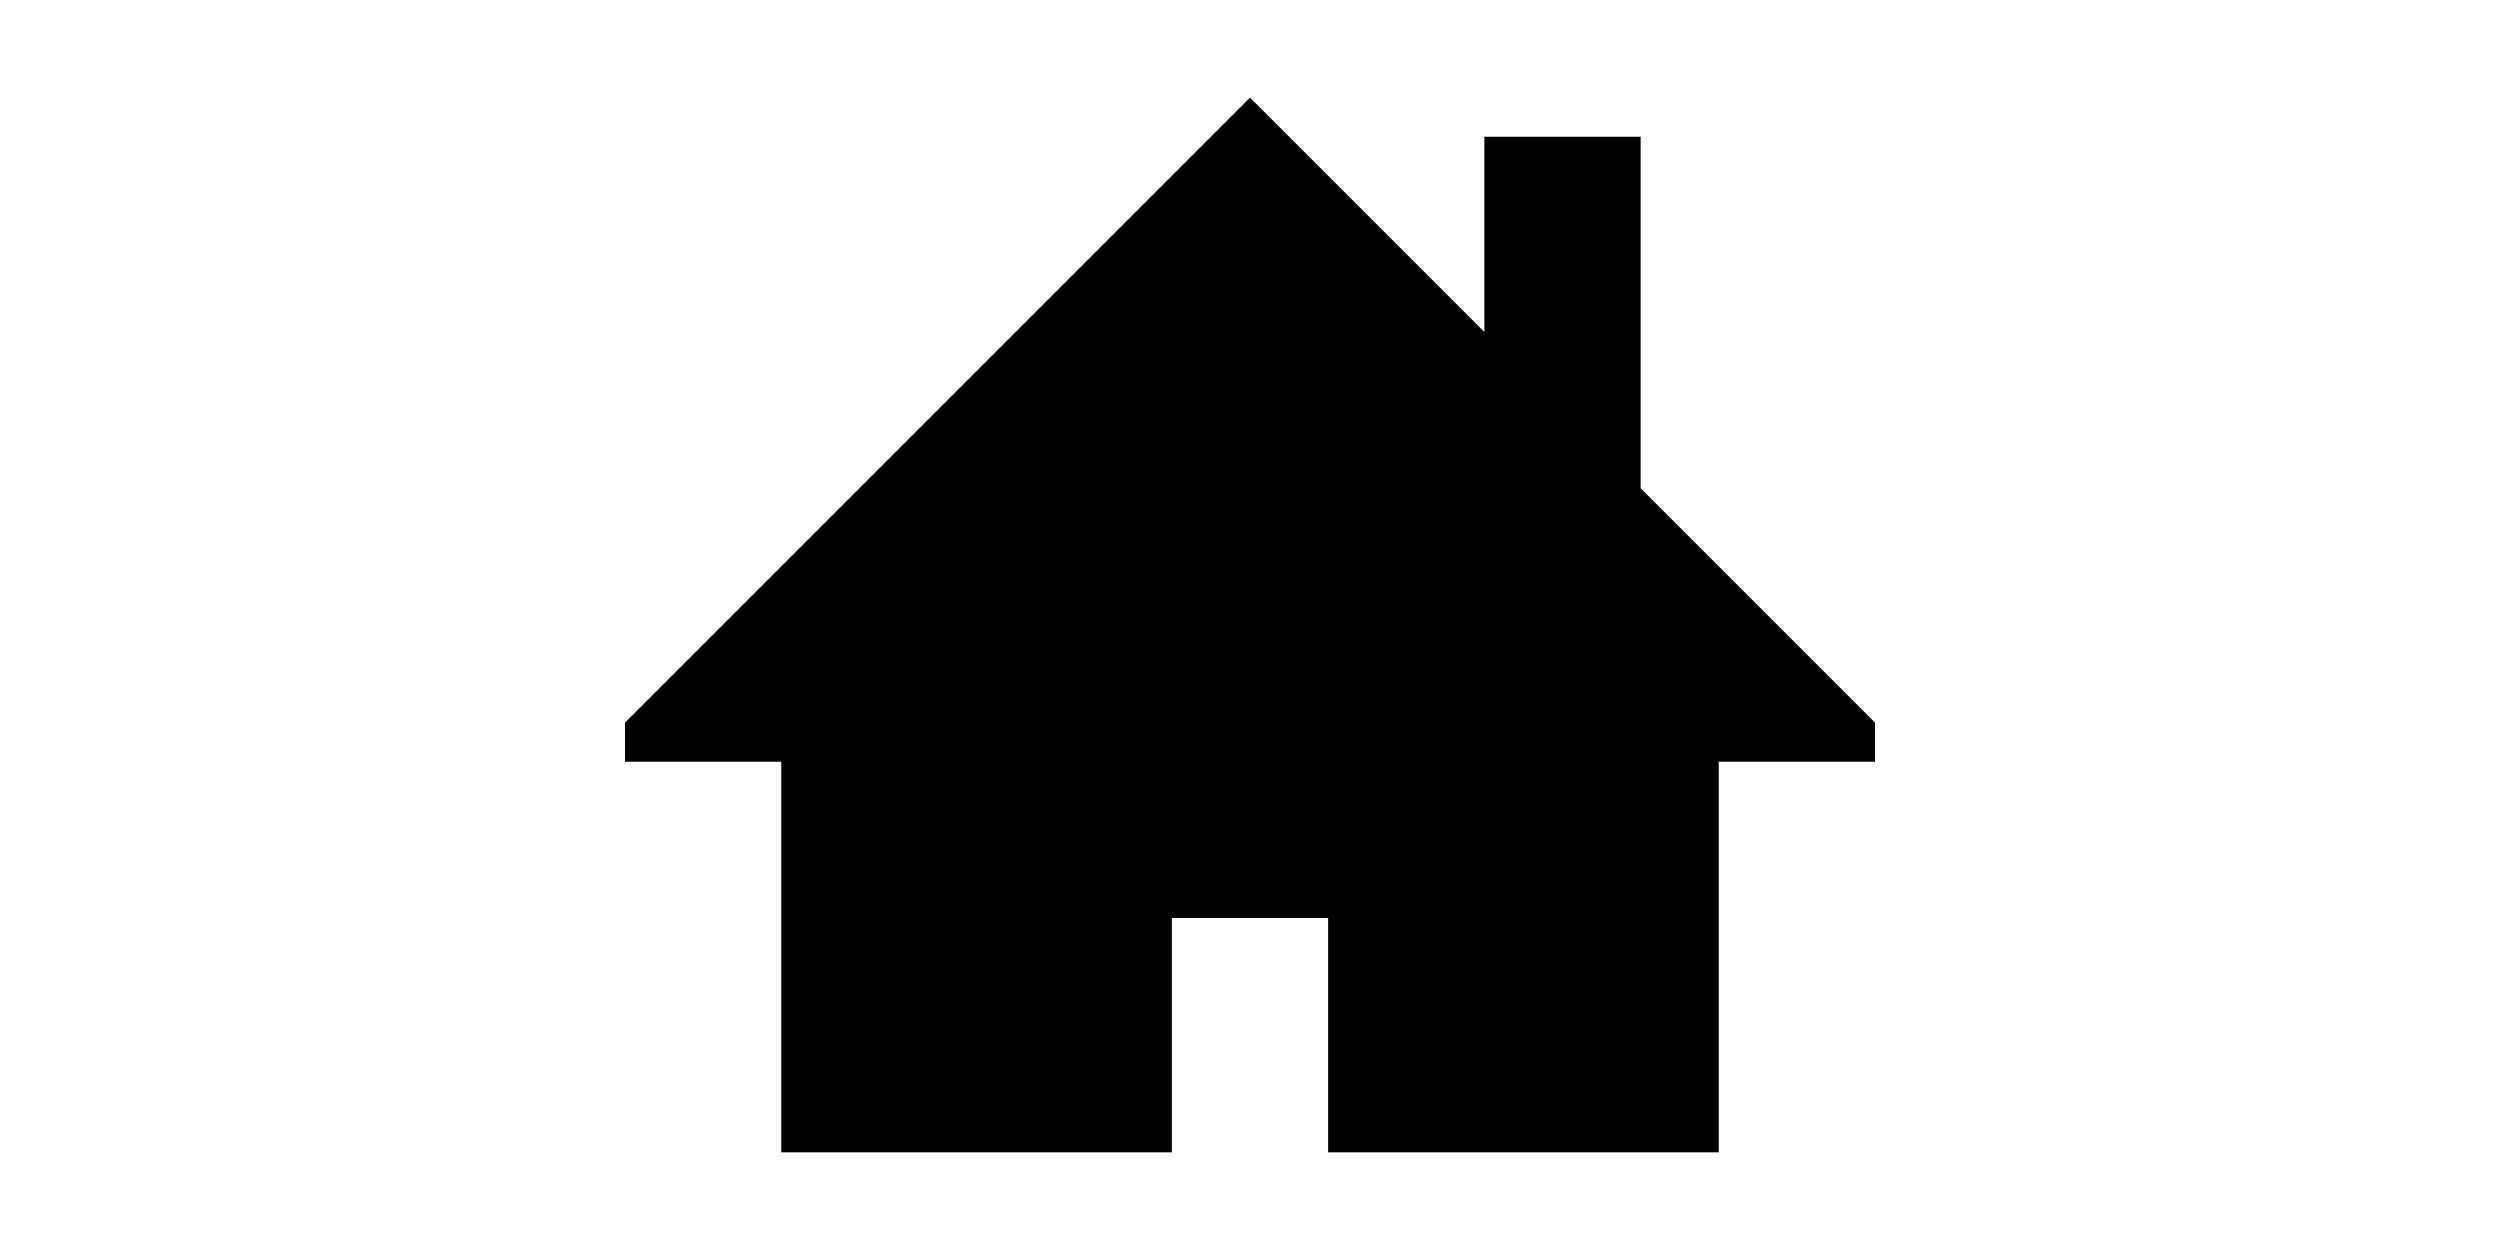
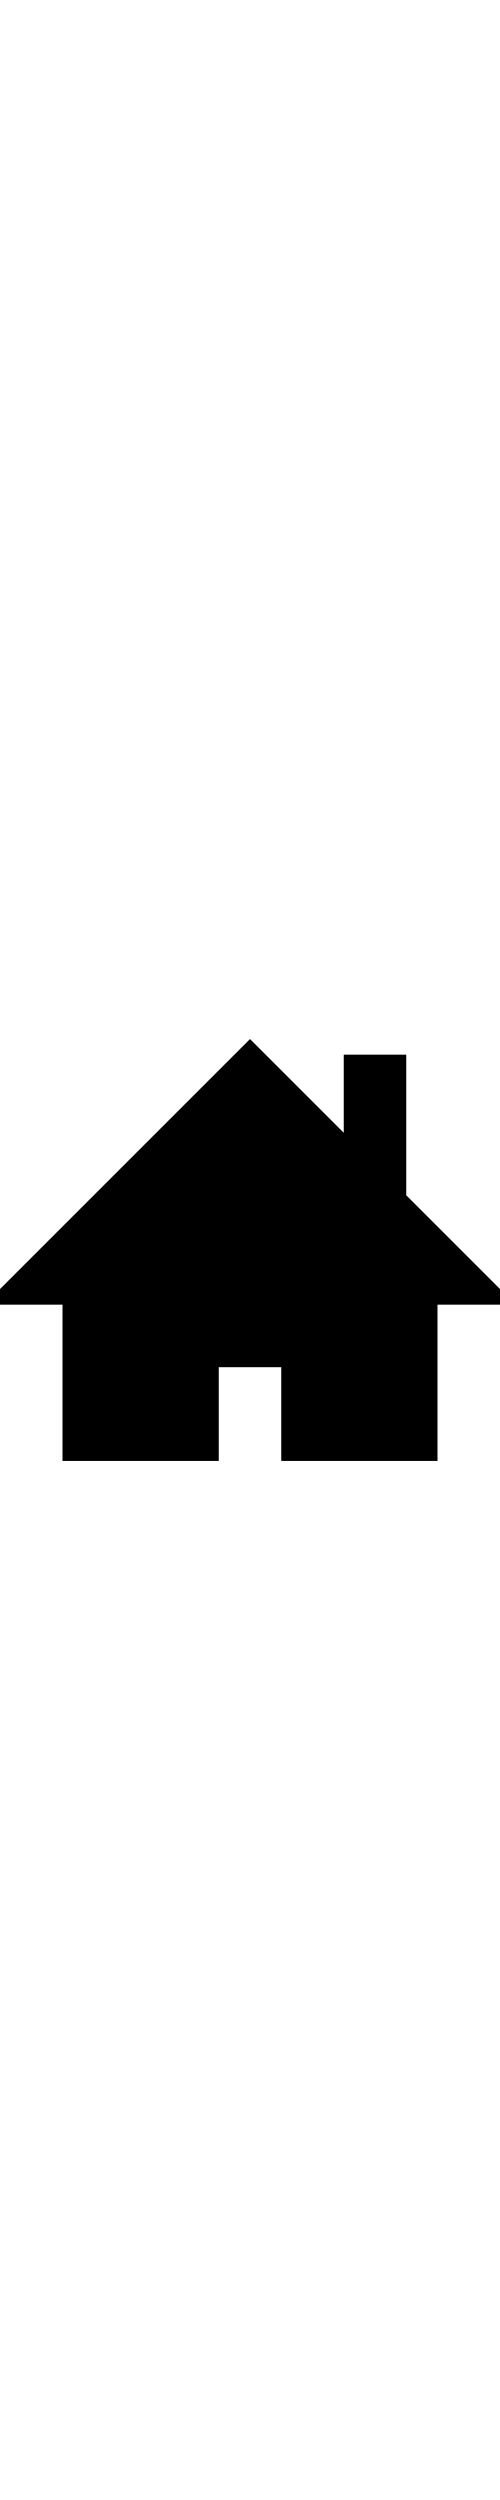
- <svg xmlns="http://www.w3.org/2000/svg" version="1.1" id="Capa_1" x="0px" y="0px" width="100" height="50" viewBox="0 0 512 512" style="enable-background:new 0 0 512 512;" xml:space="preserve">
+ <svg xmlns="http://www.w3.org/2000/svg" version="1.1" id="Capa_1" x="0px" y="0px" width="100" height="500" viewBox="0 0 512 512" style="enable-background:new 0 0 512 512;" xml:space="preserve">
  <g>
    <path d="M512,296l-96-96V56h-64v80l-96-96L0,296v16h64v160h160v-96h64v96h160V312h64V296z" />
  </g>
  <g>
</g>
  <g>
</g>
  <g>
</g>
  <g>
</g>
  <g>
</g>
  <g>
</g>
  <g>
</g>
  <g>
</g>
  <g>
</g>
  <g>
</g>
  <g>
</g>
  <g>
</g>
  <g>
</g>
  <g>
</g>
  <g>
</g>
</svg>
